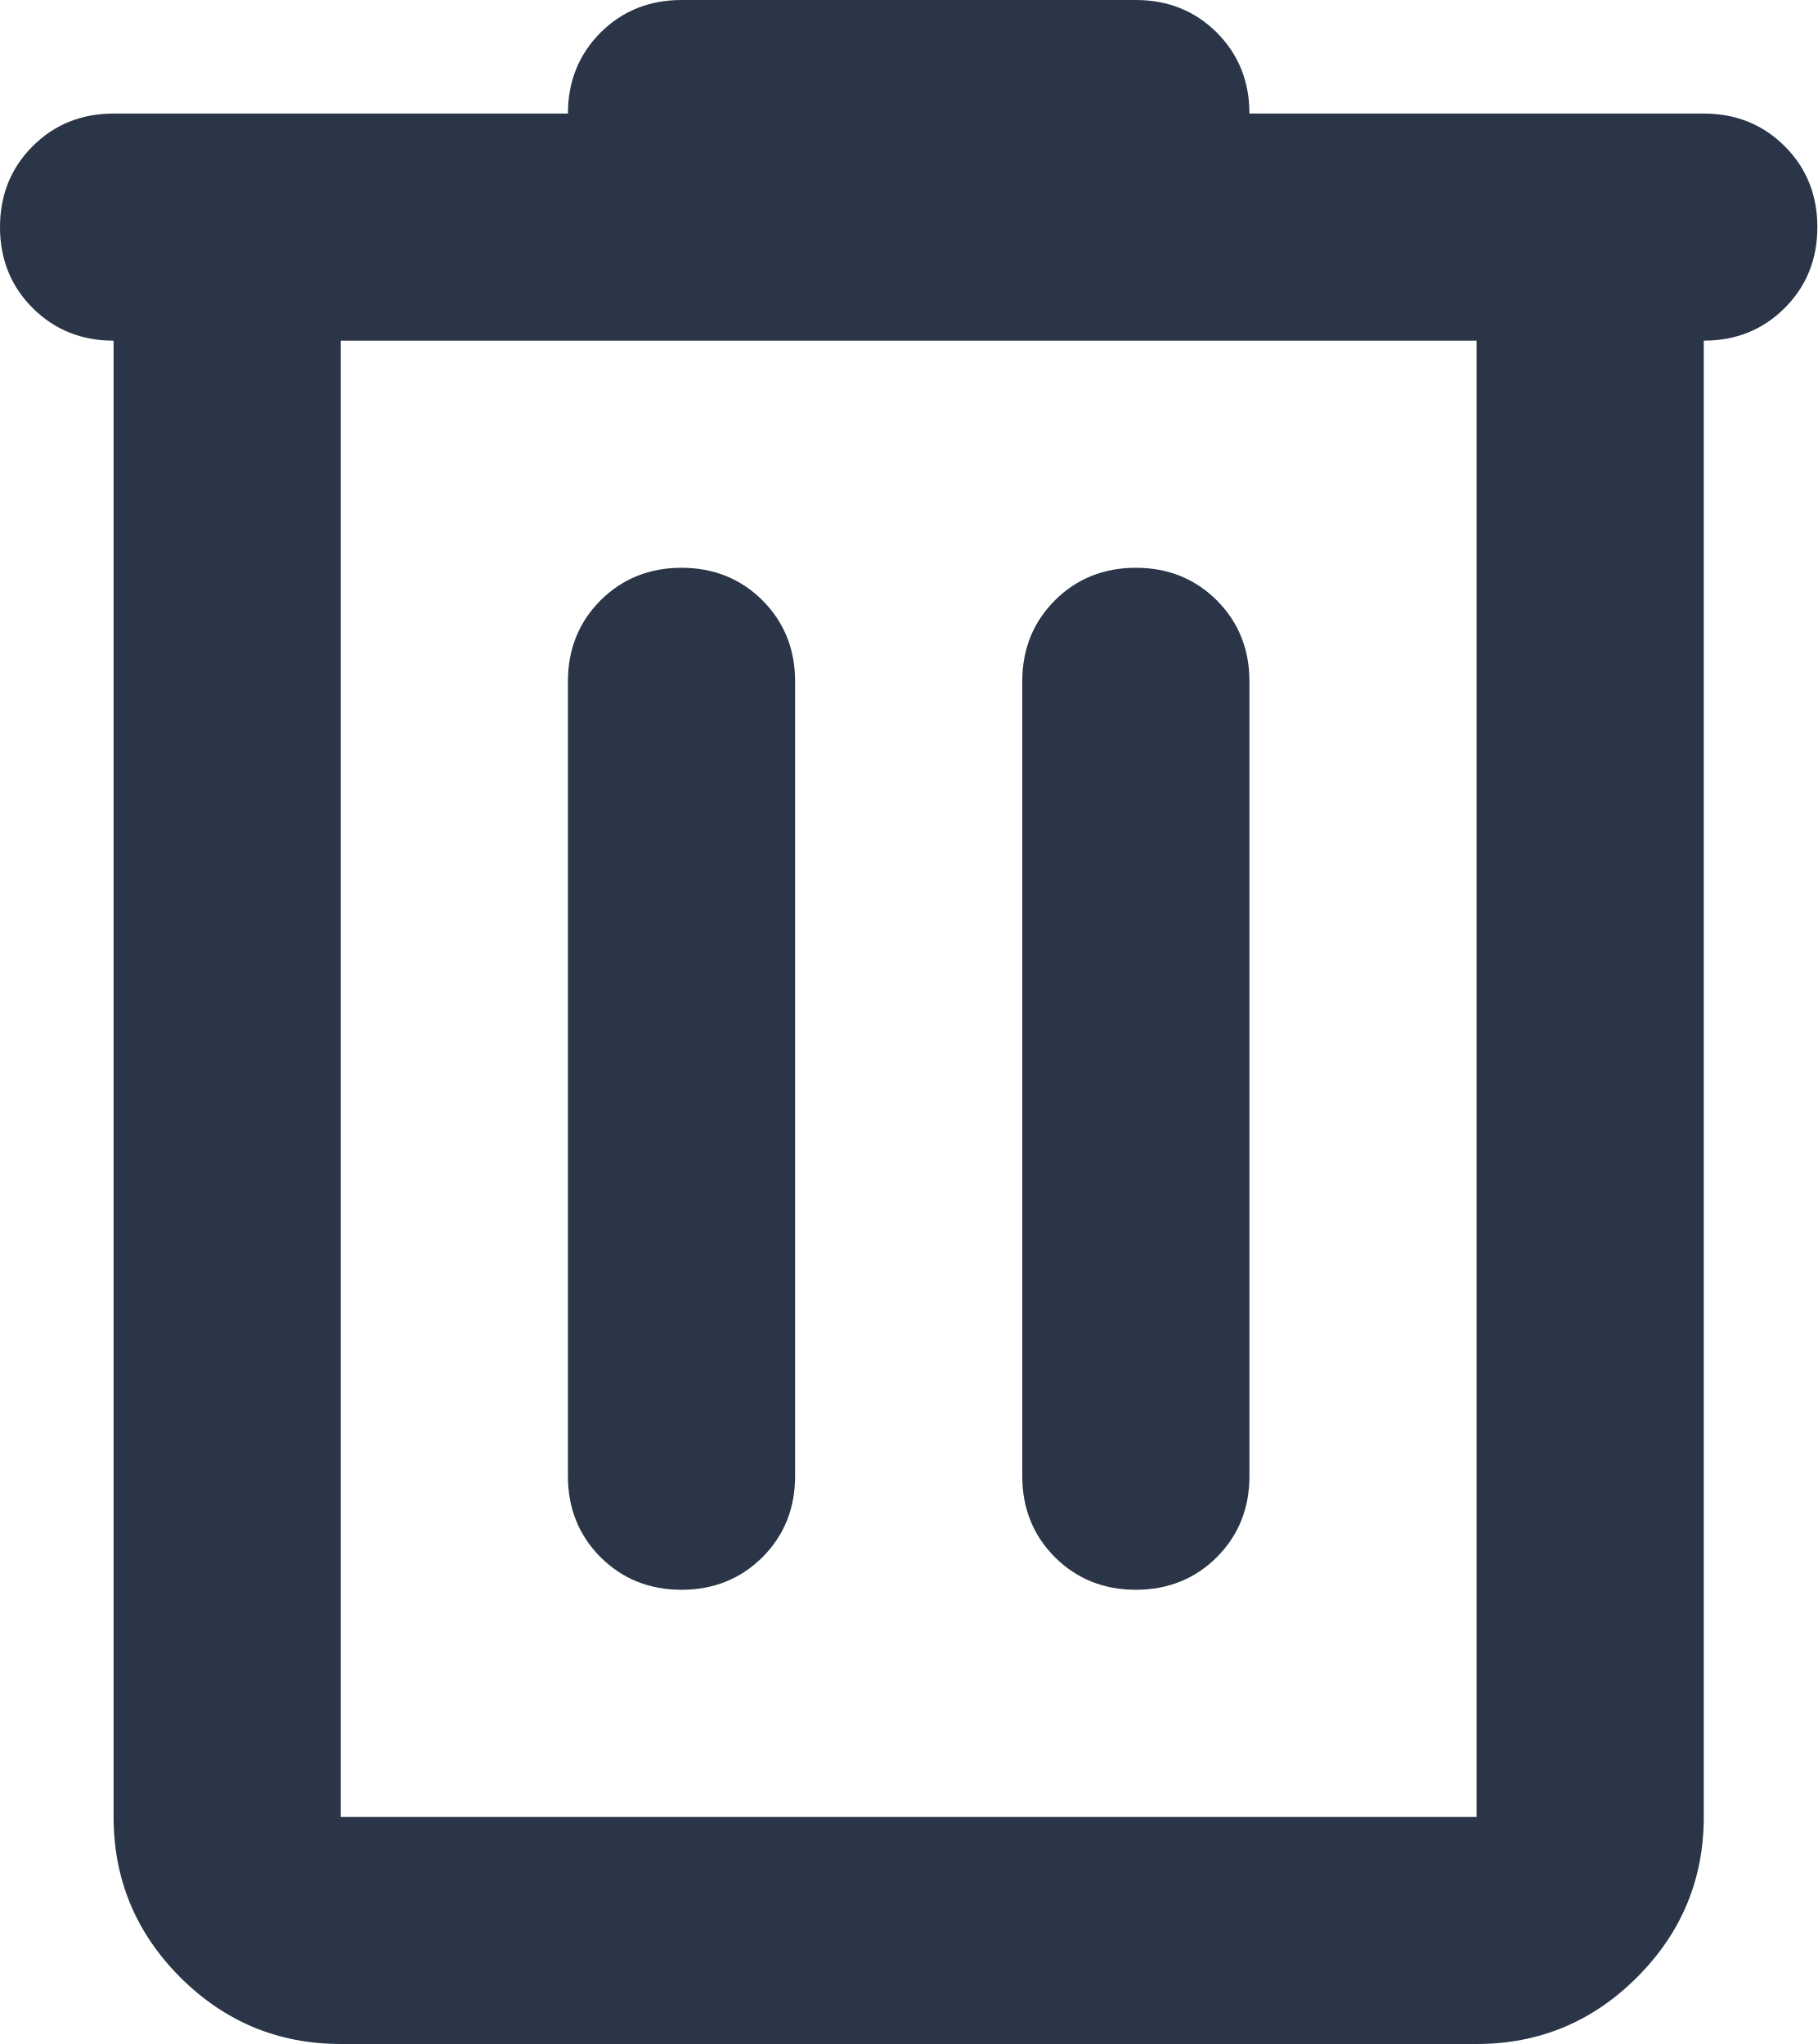
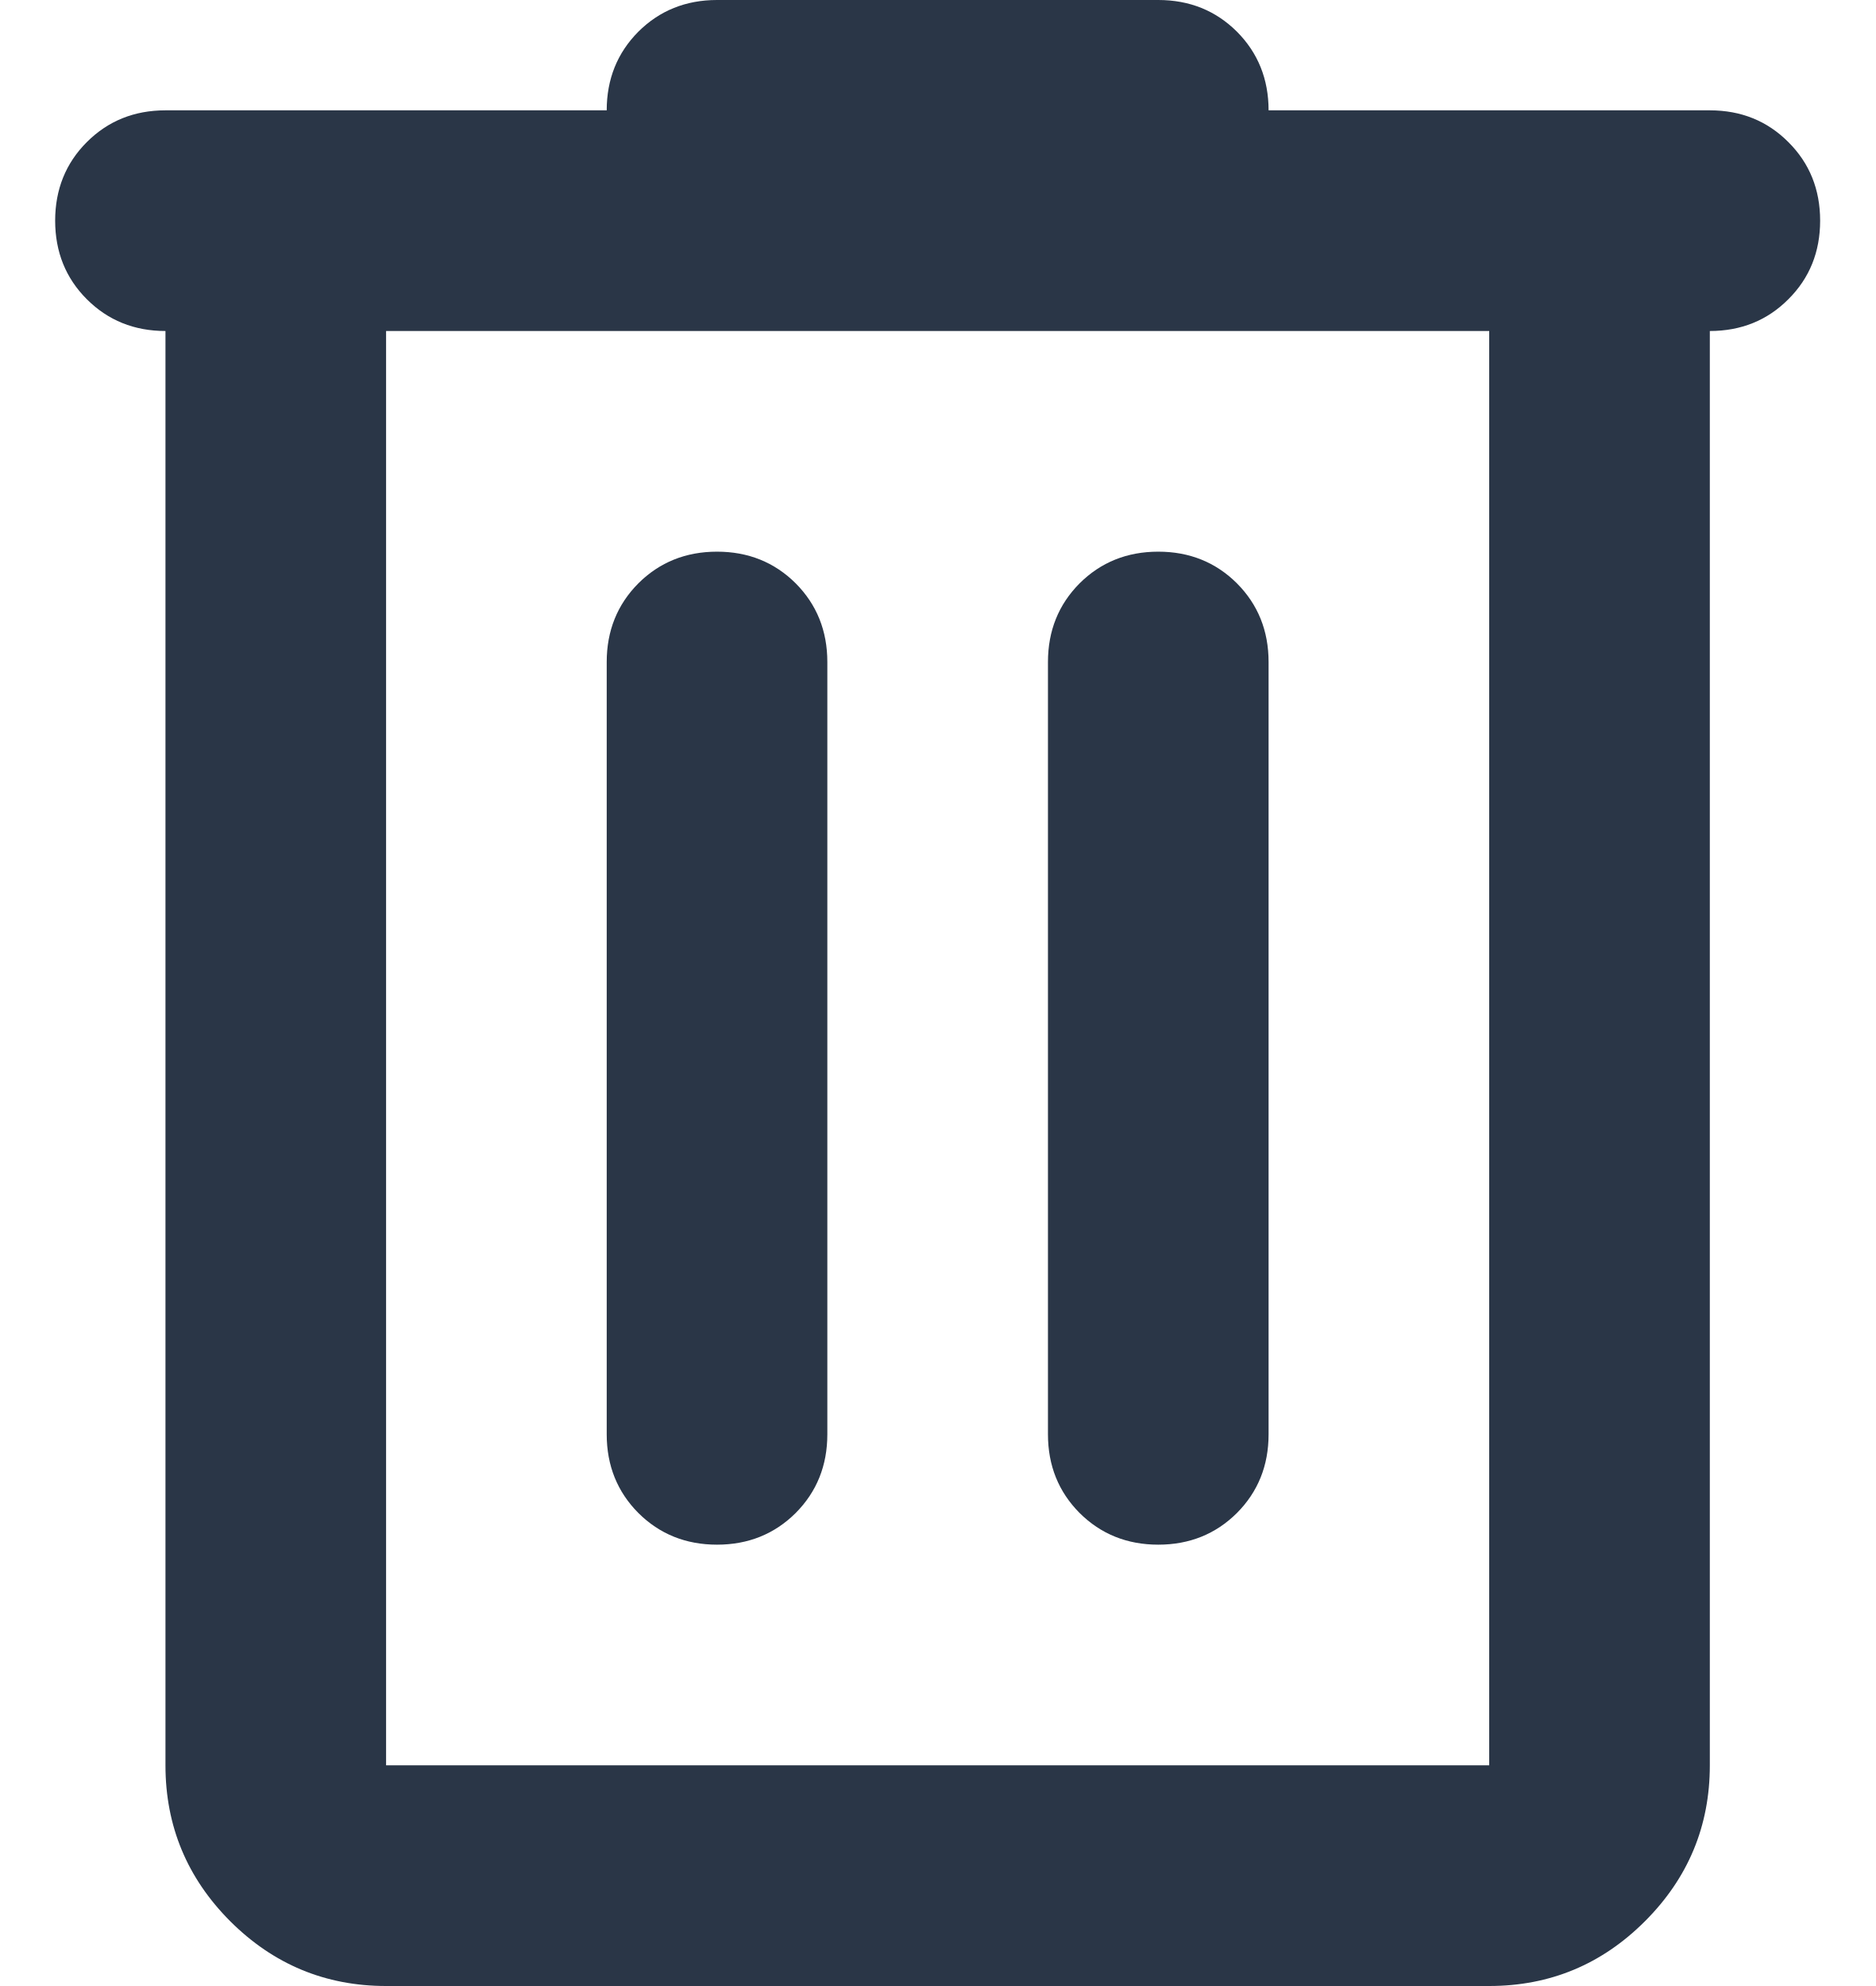
- <svg xmlns="http://www.w3.org/2000/svg" width="16" height="18" viewBox="0 0 16 18" fill="none">
-   <path d="M3 18C2.45 18 1.979 17.804 1.587 17.413C1.196 17.021 1 16.55 1 16V3C0.717 3 0.479 2.904 0.287 2.712C0.096 2.521 0 2.283 0 2C0 1.717 0.096 1.479 0.287 1.288C0.479 1.096 0.717 1 1 1H5C5 0.717 5.096 0.479 5.287 0.287C5.479 0.096 5.717 0 6 0H10C10.283 0 10.521 0.096 10.713 0.287C10.904 0.479 11 0.717 11 1H15C15.283 1 15.521 1.096 15.713 1.288C15.904 1.479 16 1.717 16 2C16 2.283 15.904 2.521 15.713 2.712C15.521 2.904 15.283 3 15 3V16C15 16.55 14.804 17.021 14.412 17.413C14.021 17.804 13.55 18 13 18H3ZM3 3V16H13V3H3ZM5 13C5 13.283 5.096 13.521 5.287 13.713C5.479 13.904 5.717 14 6 14C6.283 14 6.521 13.904 6.713 13.713C6.904 13.521 7 13.283 7 13V6C7 5.717 6.904 5.479 6.713 5.287C6.521 5.096 6.283 5 6 5C5.717 5 5.479 5.096 5.287 5.287C5.096 5.479 5 5.717 5 6V13ZM9 13C9 13.283 9.096 13.521 9.287 13.713C9.479 13.904 9.717 14 10 14C10.283 14 10.521 13.904 10.713 13.713C10.904 13.521 11 13.283 11 13V6C11 5.717 10.904 5.479 10.713 5.287C10.521 5.096 10.283 5 10 5C9.717 5 9.479 5.096 9.287 5.287C9.096 5.479 9 5.717 9 6V13Z" fill="#2A3647" />
+ <svg xmlns="http://www.w3.org/2000/svg" width="17" height="18" viewBox="0 0 17 18" fill="none">
+   <path d="M3.5 18C2.95 18 2.479 17.804 2.087 17.413C1.696 17.021 1.5 16.55 1.5 16V3C1.217 3 0.979 2.904 0.787 2.712C0.596 2.521 0.5 2.283 0.5 2C0.5 1.717 0.596 1.479 0.787 1.288C0.979 1.096 1.217 1 1.5 1H5.5C5.5 0.717 5.596 0.479 5.787 0.287C5.979 0.096 6.217 0 6.5 0H10.5C10.783 0 11.021 0.096 11.213 0.287C11.404 0.479 11.5 0.717 11.5 1H15.5C15.783 1 16.021 1.096 16.212 1.288C16.404 1.479 16.5 1.717 16.5 2C16.5 2.283 16.404 2.521 16.212 2.712C16.021 2.904 15.783 3 15.5 3V16C15.5 16.55 15.304 17.021 14.912 17.413C14.521 17.804 14.05 18 13.5 18H3.5ZM3.5 3V16H13.5V3H3.5ZM5.5 13C5.5 13.283 5.596 13.521 5.787 13.713C5.979 13.904 6.217 14 6.5 14C6.783 14 7.021 13.904 7.213 13.713C7.404 13.521 7.5 13.283 7.5 13V6C7.5 5.717 7.404 5.479 7.213 5.287C7.021 5.096 6.783 5 6.5 5C6.217 5 5.979 5.096 5.787 5.287C5.596 5.479 5.5 5.717 5.5 6V13ZM9.5 13C9.5 13.283 9.596 13.521 9.787 13.713C9.979 13.904 10.217 14 10.5 14C10.783 14 11.021 13.904 11.213 13.713C11.404 13.521 11.5 13.283 11.5 13V6C11.5 5.717 11.404 5.479 11.213 5.287C11.021 5.096 10.783 5 10.5 5C10.217 5 9.979 5.096 9.787 5.287C9.596 5.479 9.5 5.717 9.5 6V13Z" fill="#2A3647" />
</svg>
